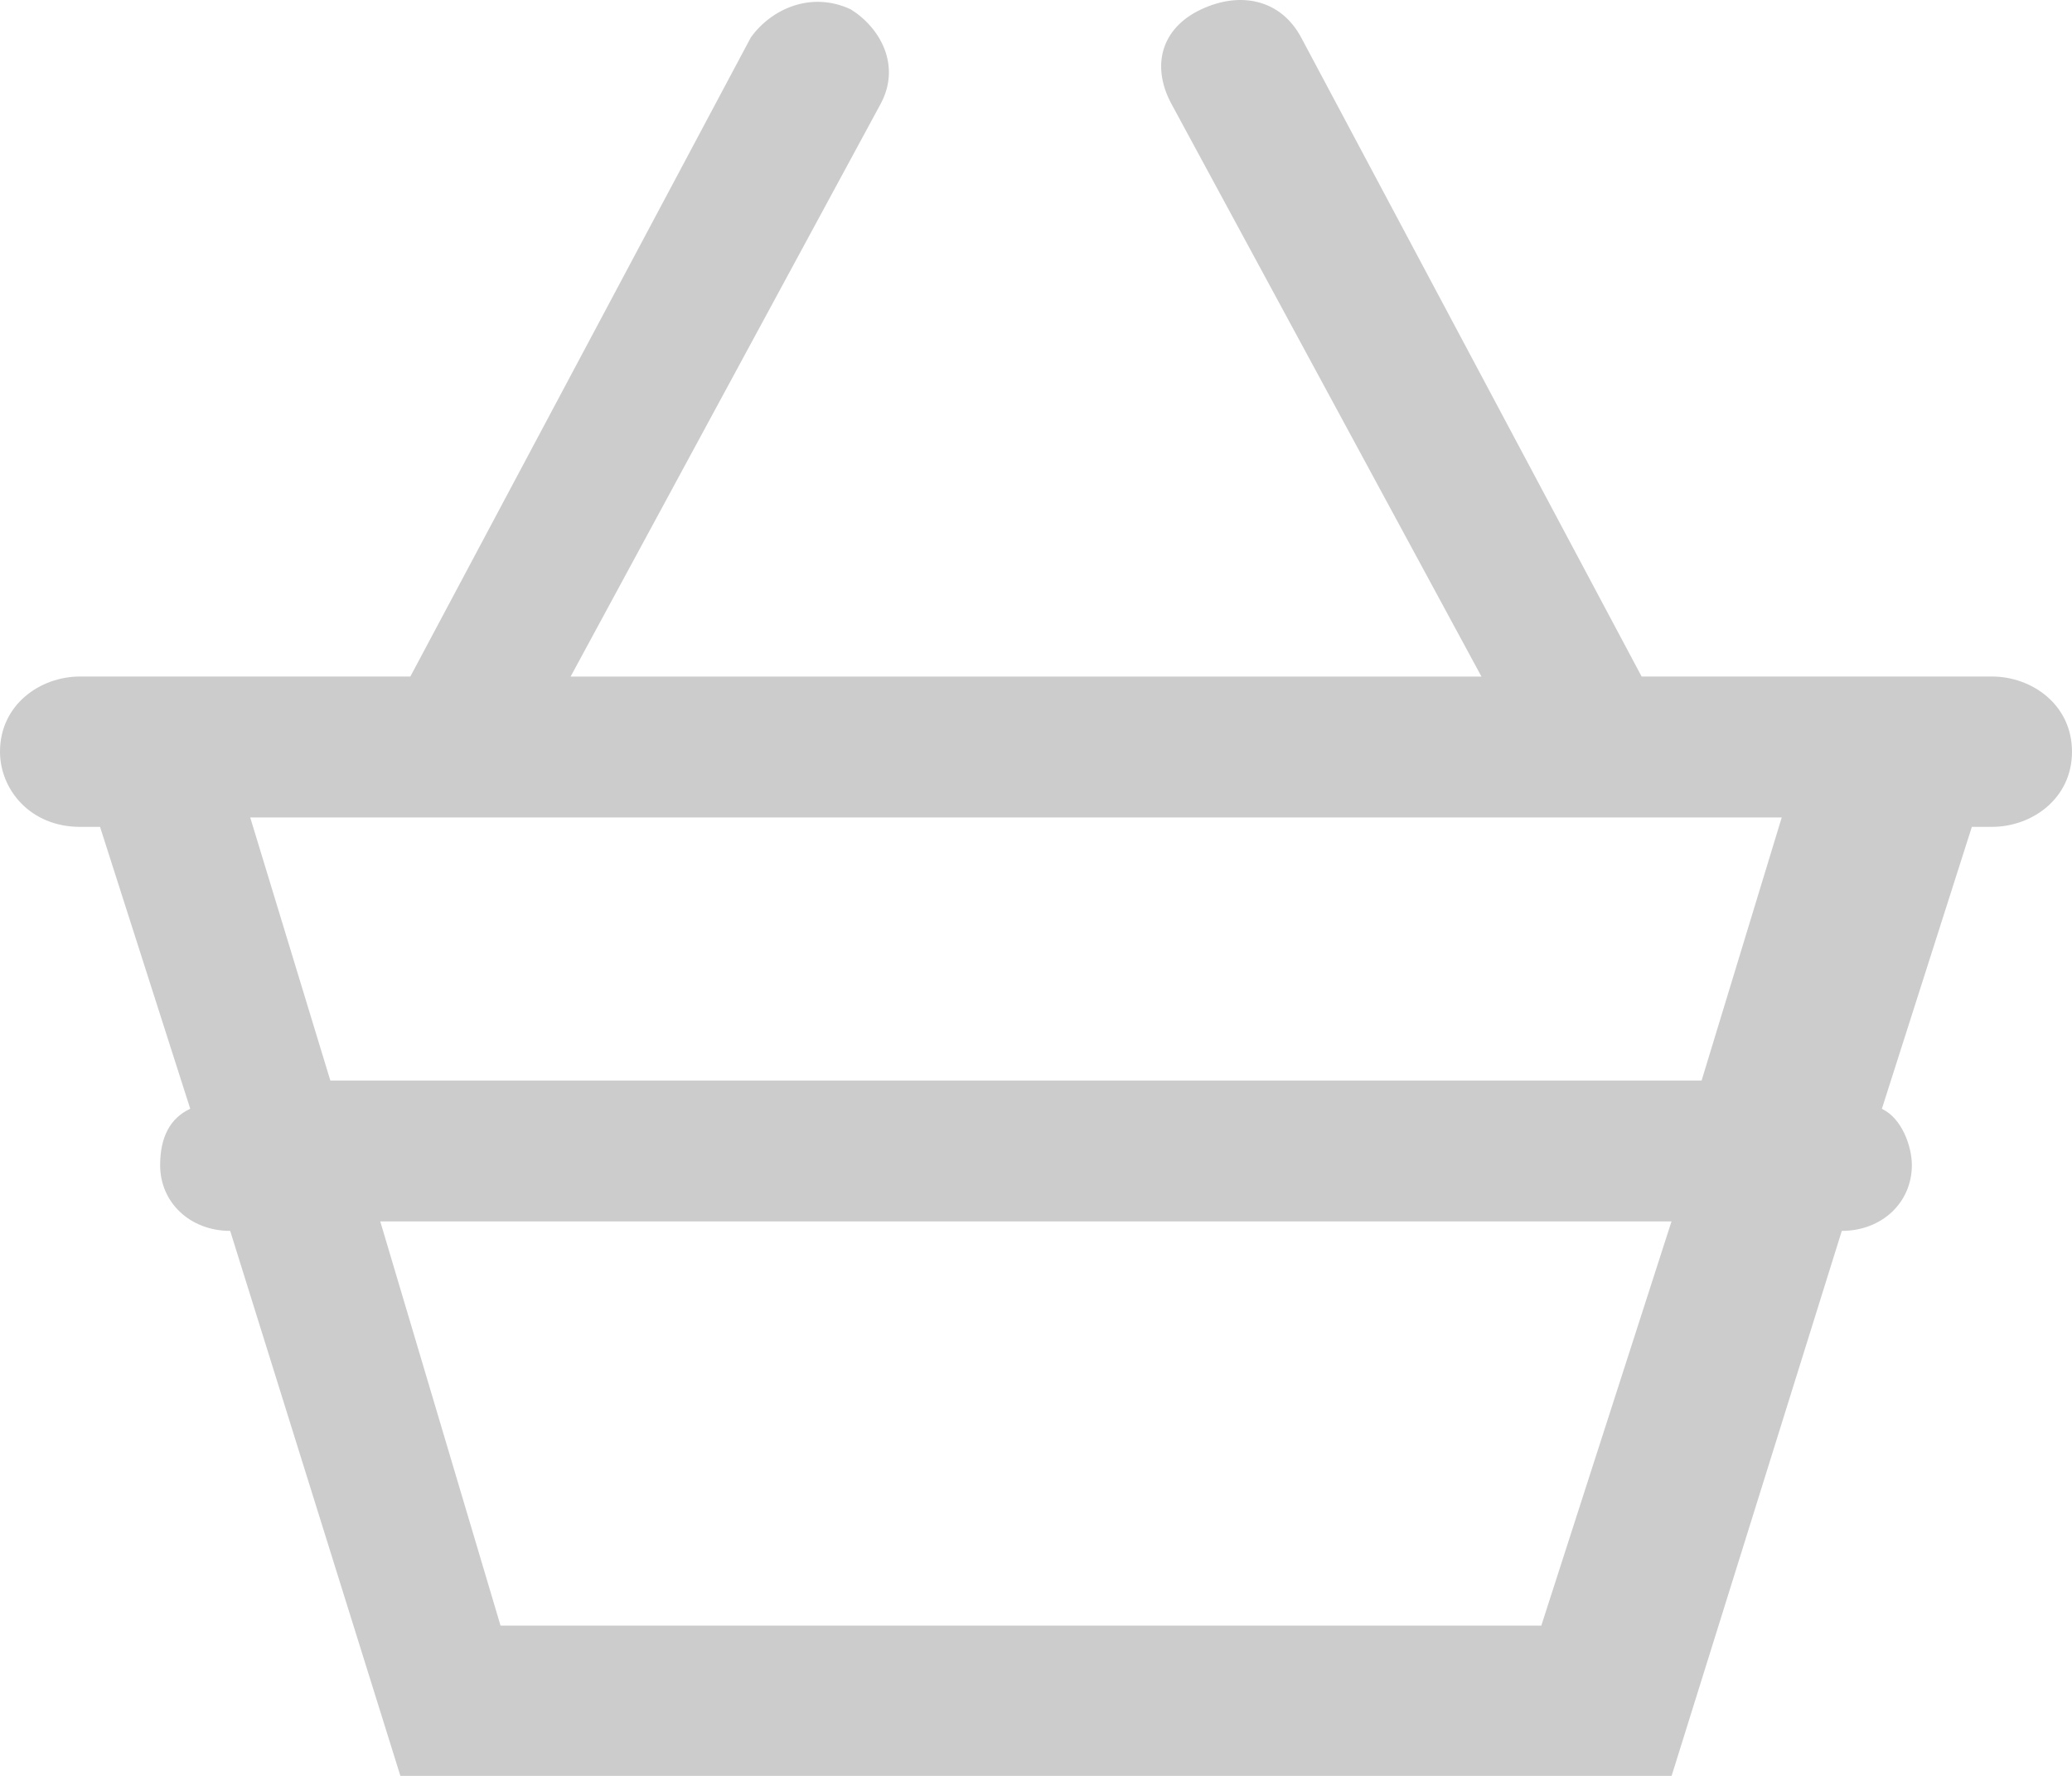
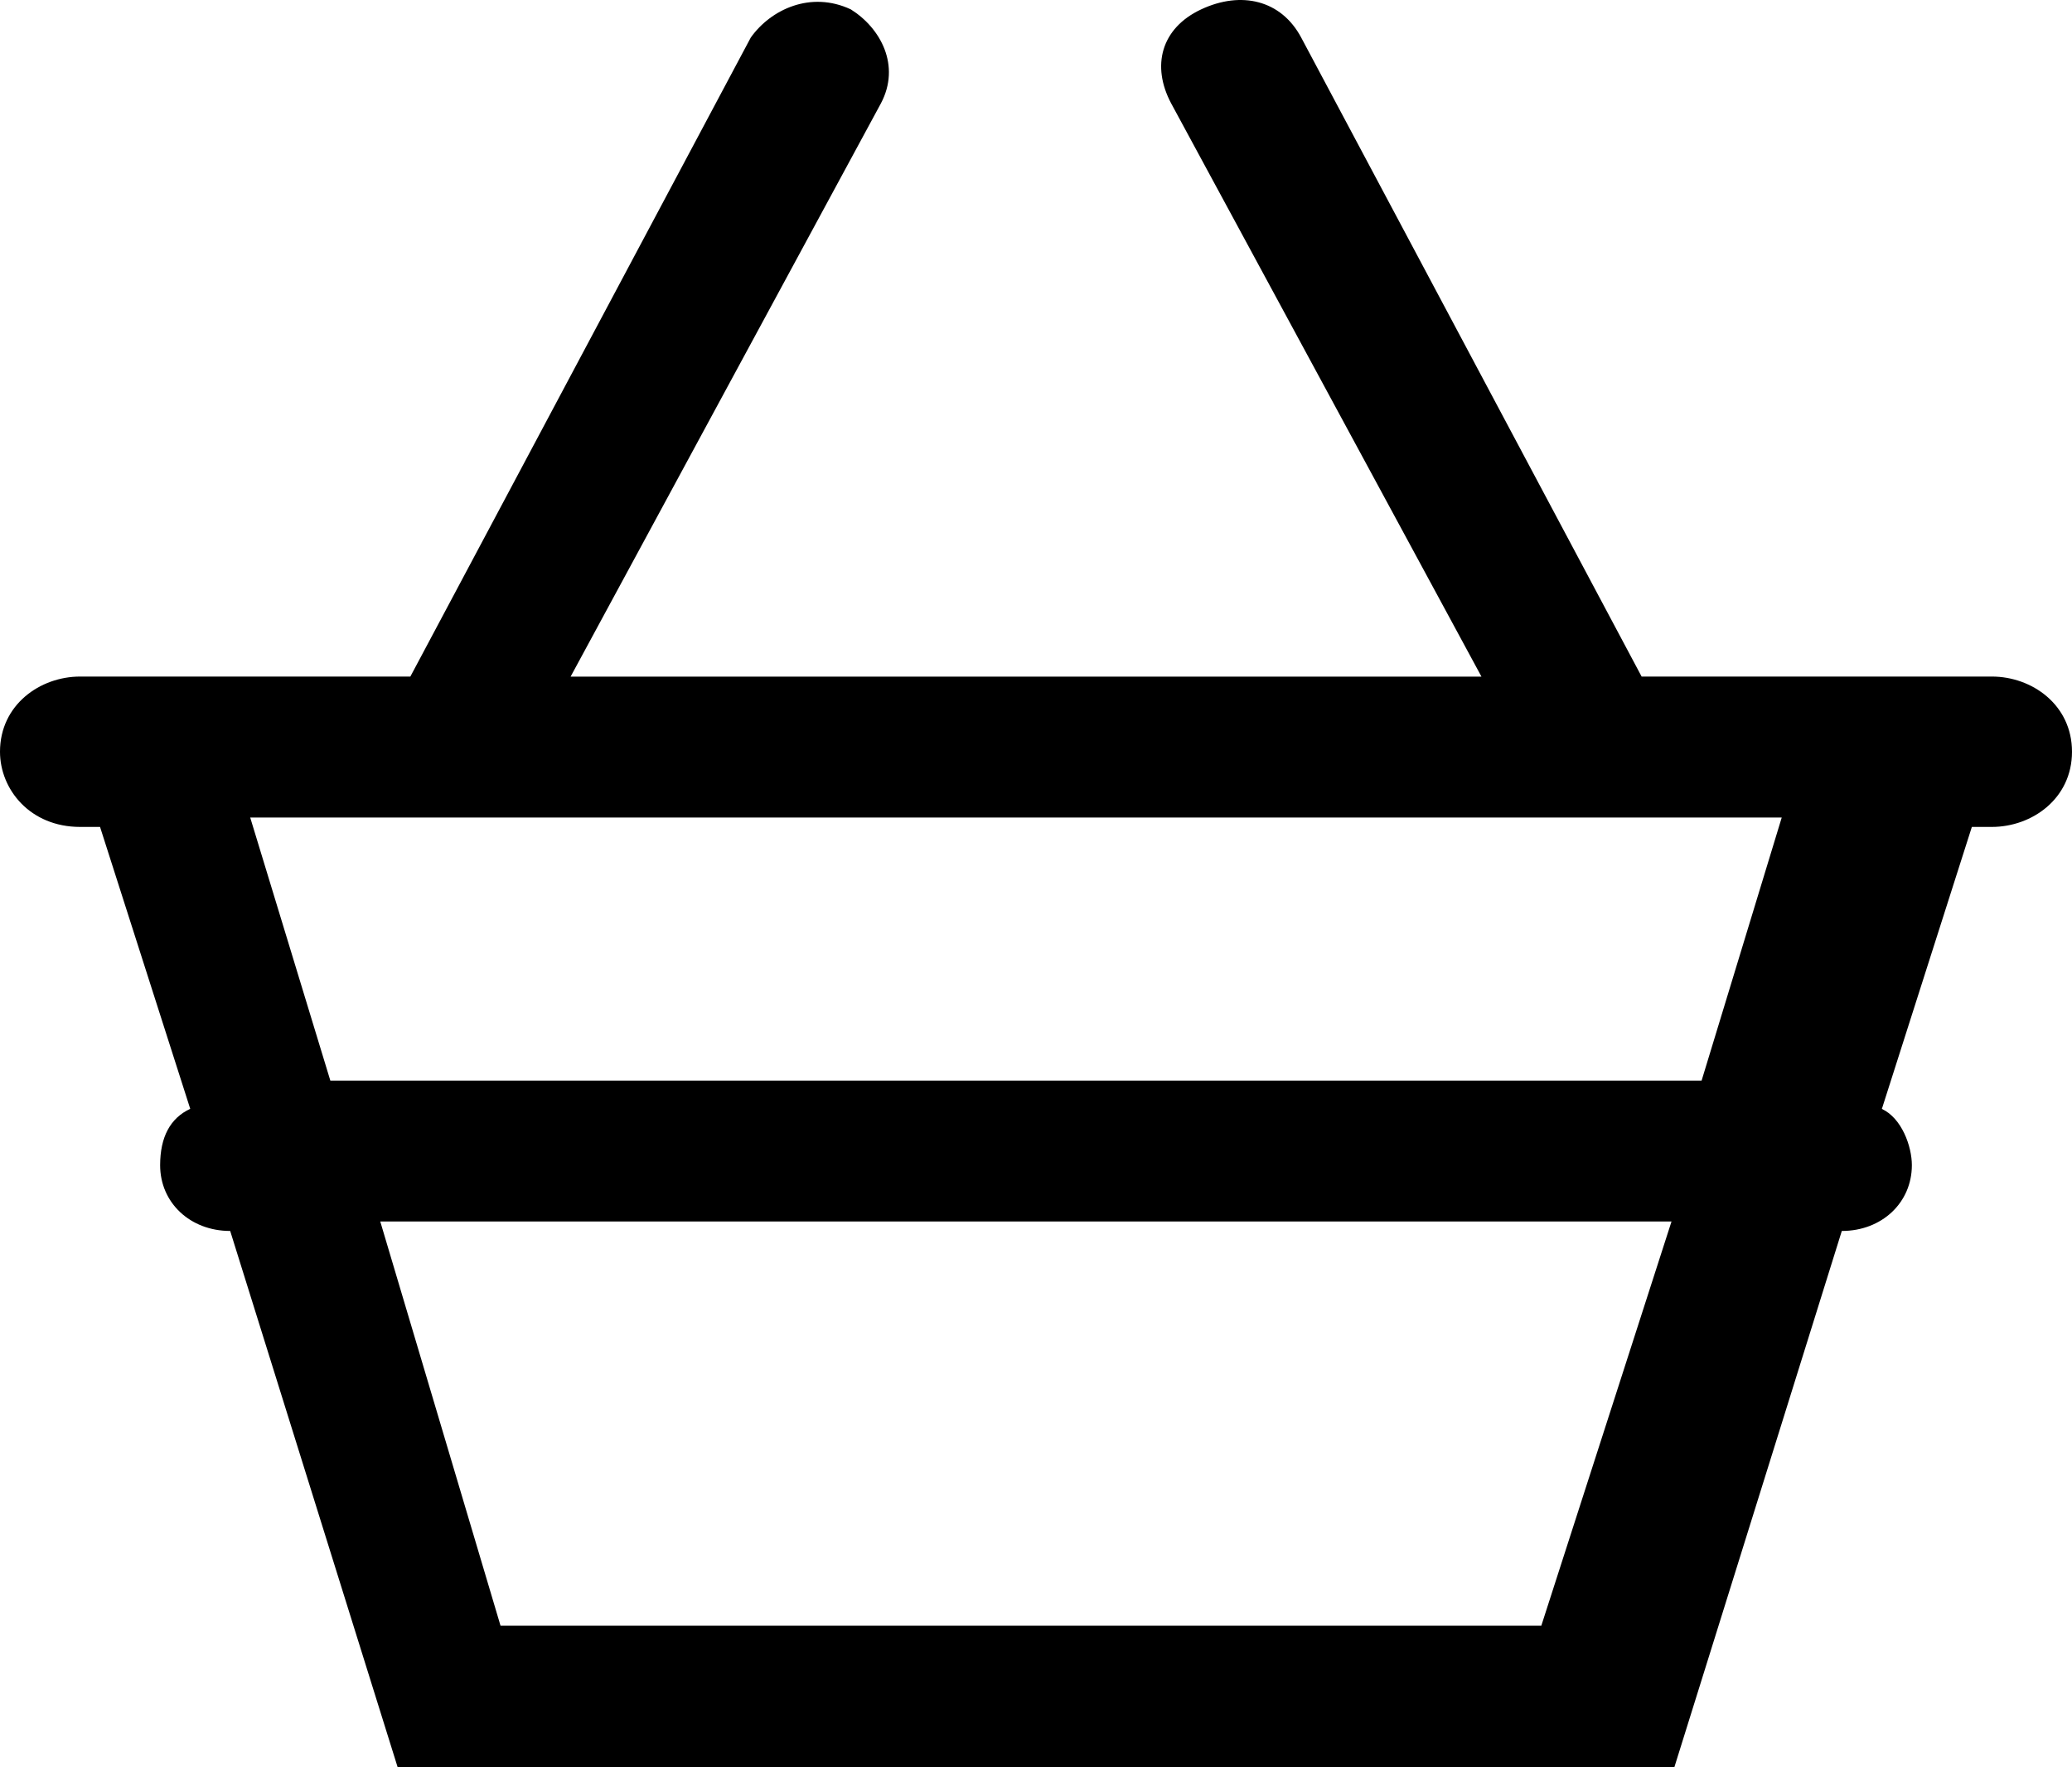
- <svg xmlns="http://www.w3.org/2000/svg" width="21" height="18" fill="none">
-   <path opacity=".2" d="M20.188 6.857h-3.55L13.188.381C12.985 0 12.58-.095 12.174.095s-.507.572-.304.953l3.145 5.81H5.783l3.145-5.81c.202-.381 0-.762-.305-.953-.406-.19-.811 0-1.014.286l-3.45 6.476H.812c-.406 0-.812.286-.812.762 0 .381.304.762.812.762h.202l.914 2.857c-.203.095-.305.286-.305.572 0 .38.305.666.71.666L4.058 18h12.884l1.725-5.524c.405 0 .71-.286.71-.667 0-.19-.102-.476-.304-.57l.912-2.858h.203c.406 0 .812-.286.812-.762 0-.476-.406-.762-.812-.762zm-4.565 9.62H5.073L3.854 12.38h13.087l-1.319 4.095zm1.623-5.525H3.348l-.812-2.666h15.522l-.812 2.666z" fill="#000" />
+ <svg xmlns="http://www.w3.org/2000/svg">
+   <path d="M20.188 6.857h-3.55L13.188.381C12.985 0 12.58-.095 12.174.095s-.507.572-.304.953l3.145 5.81H5.783l3.145-5.81c.202-.381 0-.762-.305-.953-.406-.19-.811 0-1.014.286l-3.45 6.476H.812c-.406 0-.812.286-.812.762 0 .381.304.762.812.762h.202l.914 2.857c-.203.095-.305.286-.305.572 0 .38.305.666.71.666L4.058 18h12.884l1.725-5.524c.405 0 .71-.286.71-.667 0-.19-.102-.476-.304-.57l.912-2.858h.203c.406 0 .812-.286.812-.762 0-.476-.406-.762-.812-.762zm-4.565 9.62H5.073L3.854 12.38h13.087l-1.319 4.095zm1.623-5.525H3.348l-.812-2.666h15.522l-.812 2.666z" />
</svg>
